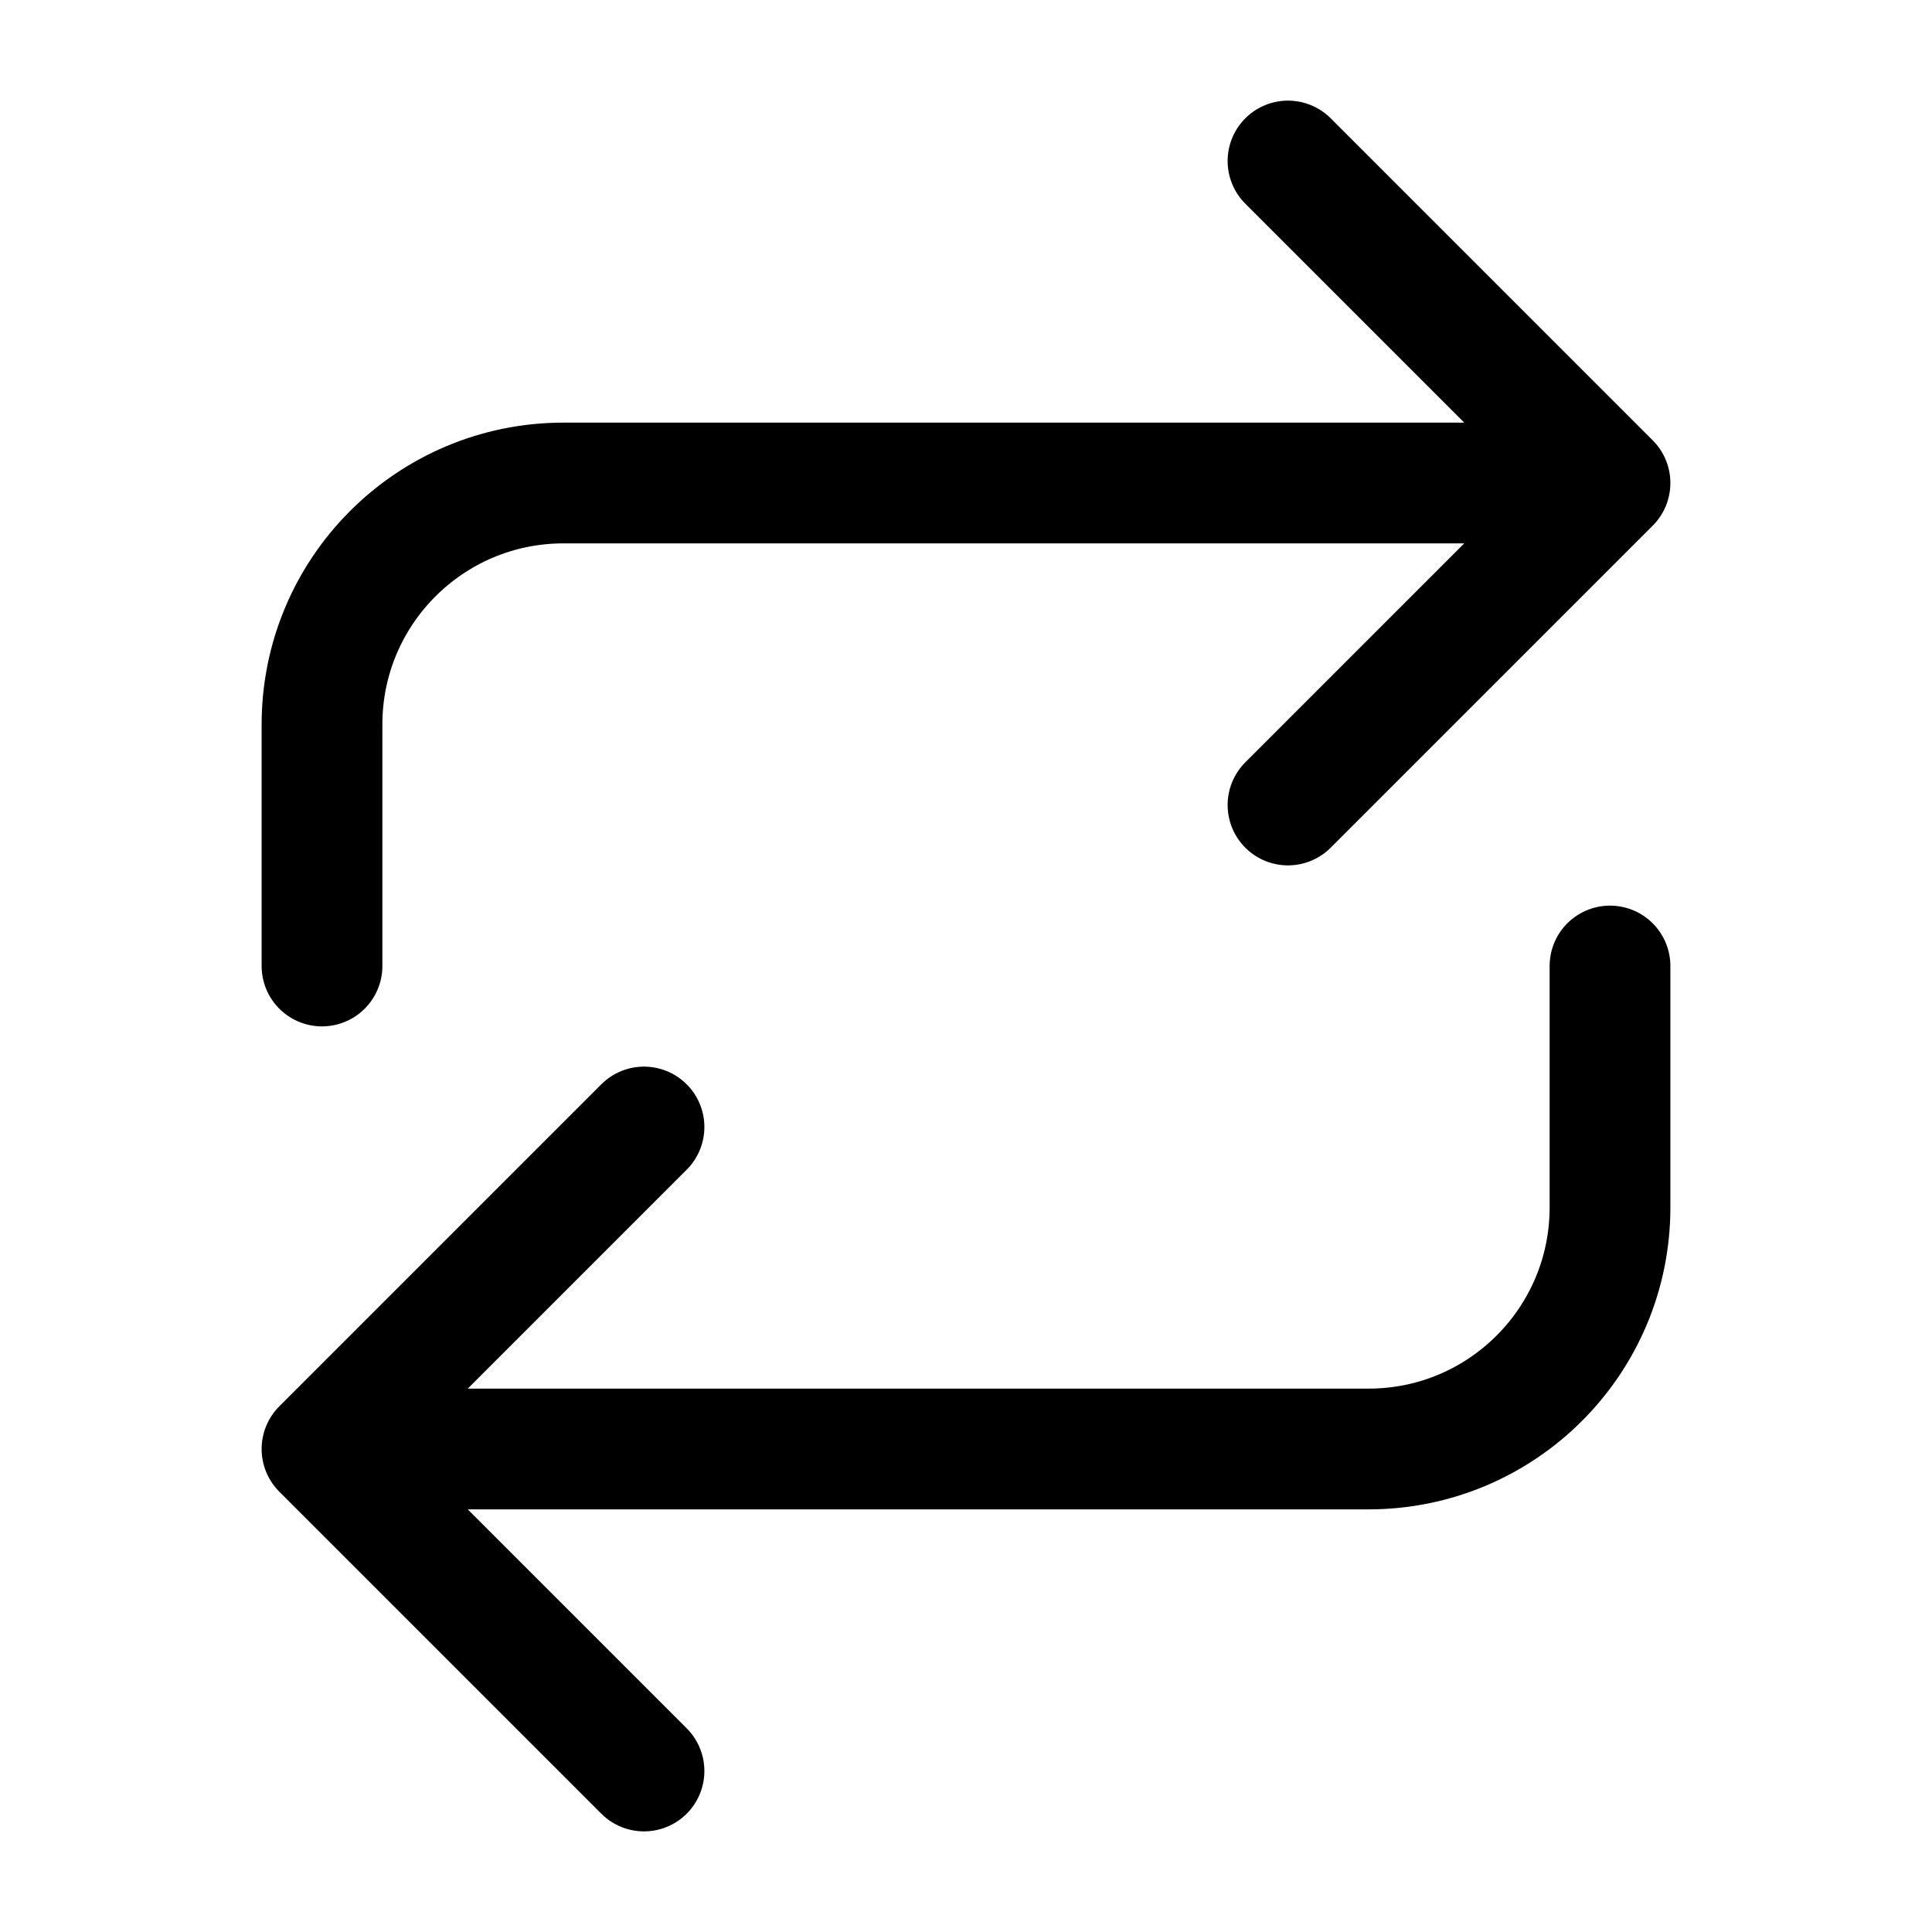
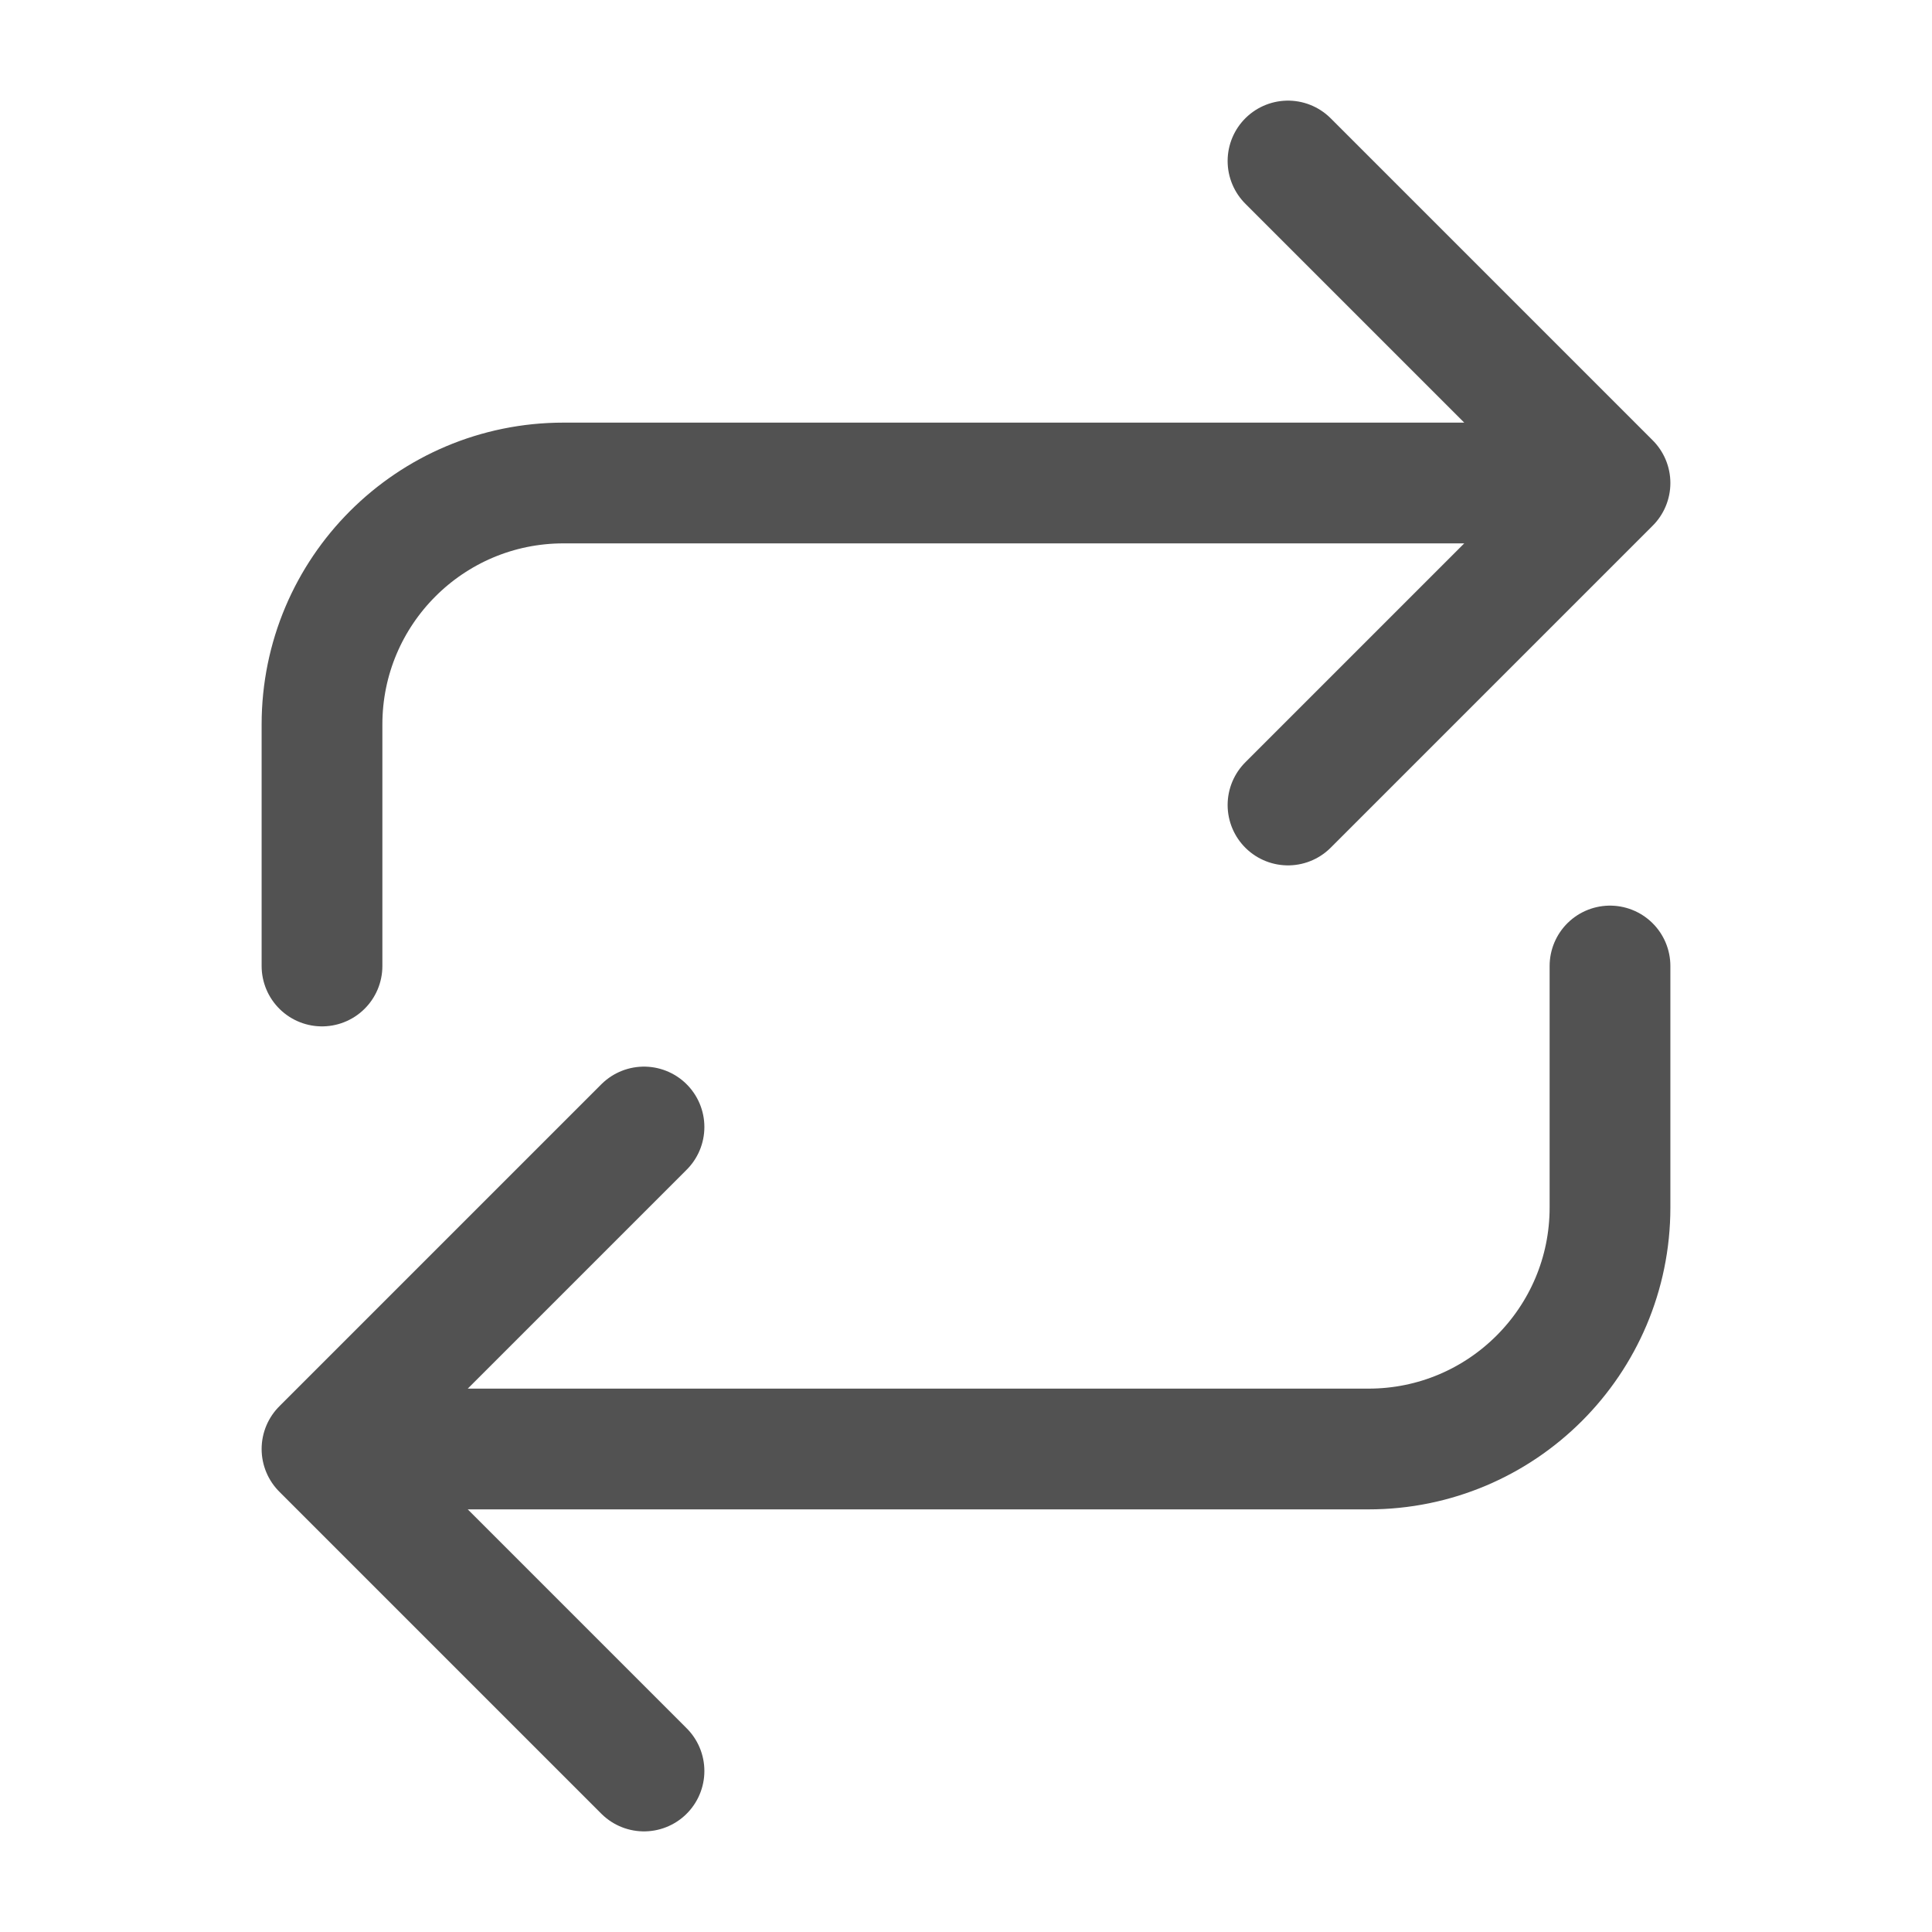
<svg xmlns="http://www.w3.org/2000/svg" width="24" height="24" viewBox="0 0 24 24" fill="none">
-   <path d="M8 14L4 18M4 18L8 22M4 18H17C18.657 18 20 16.657 20 15V12M16 10L20 6M20 6L16 2M20 6H7C5.343 6 4 7.343 4 9V12" stroke="#000000" stroke-width="1.5" stroke-linecap="round" stroke-linejoin="round" />
+   <path d="M8 14L4 18M4 18L8 22M4 18H17C18.657 18 20 16.657 20 15V12M16 10L20 6M20 6L16 2M20 6H7C5.343 6 4 7.343 4 9V12" stroke="#525252" stroke-width="1.5" stroke-linecap="round" stroke-linejoin="round" />
</svg>
